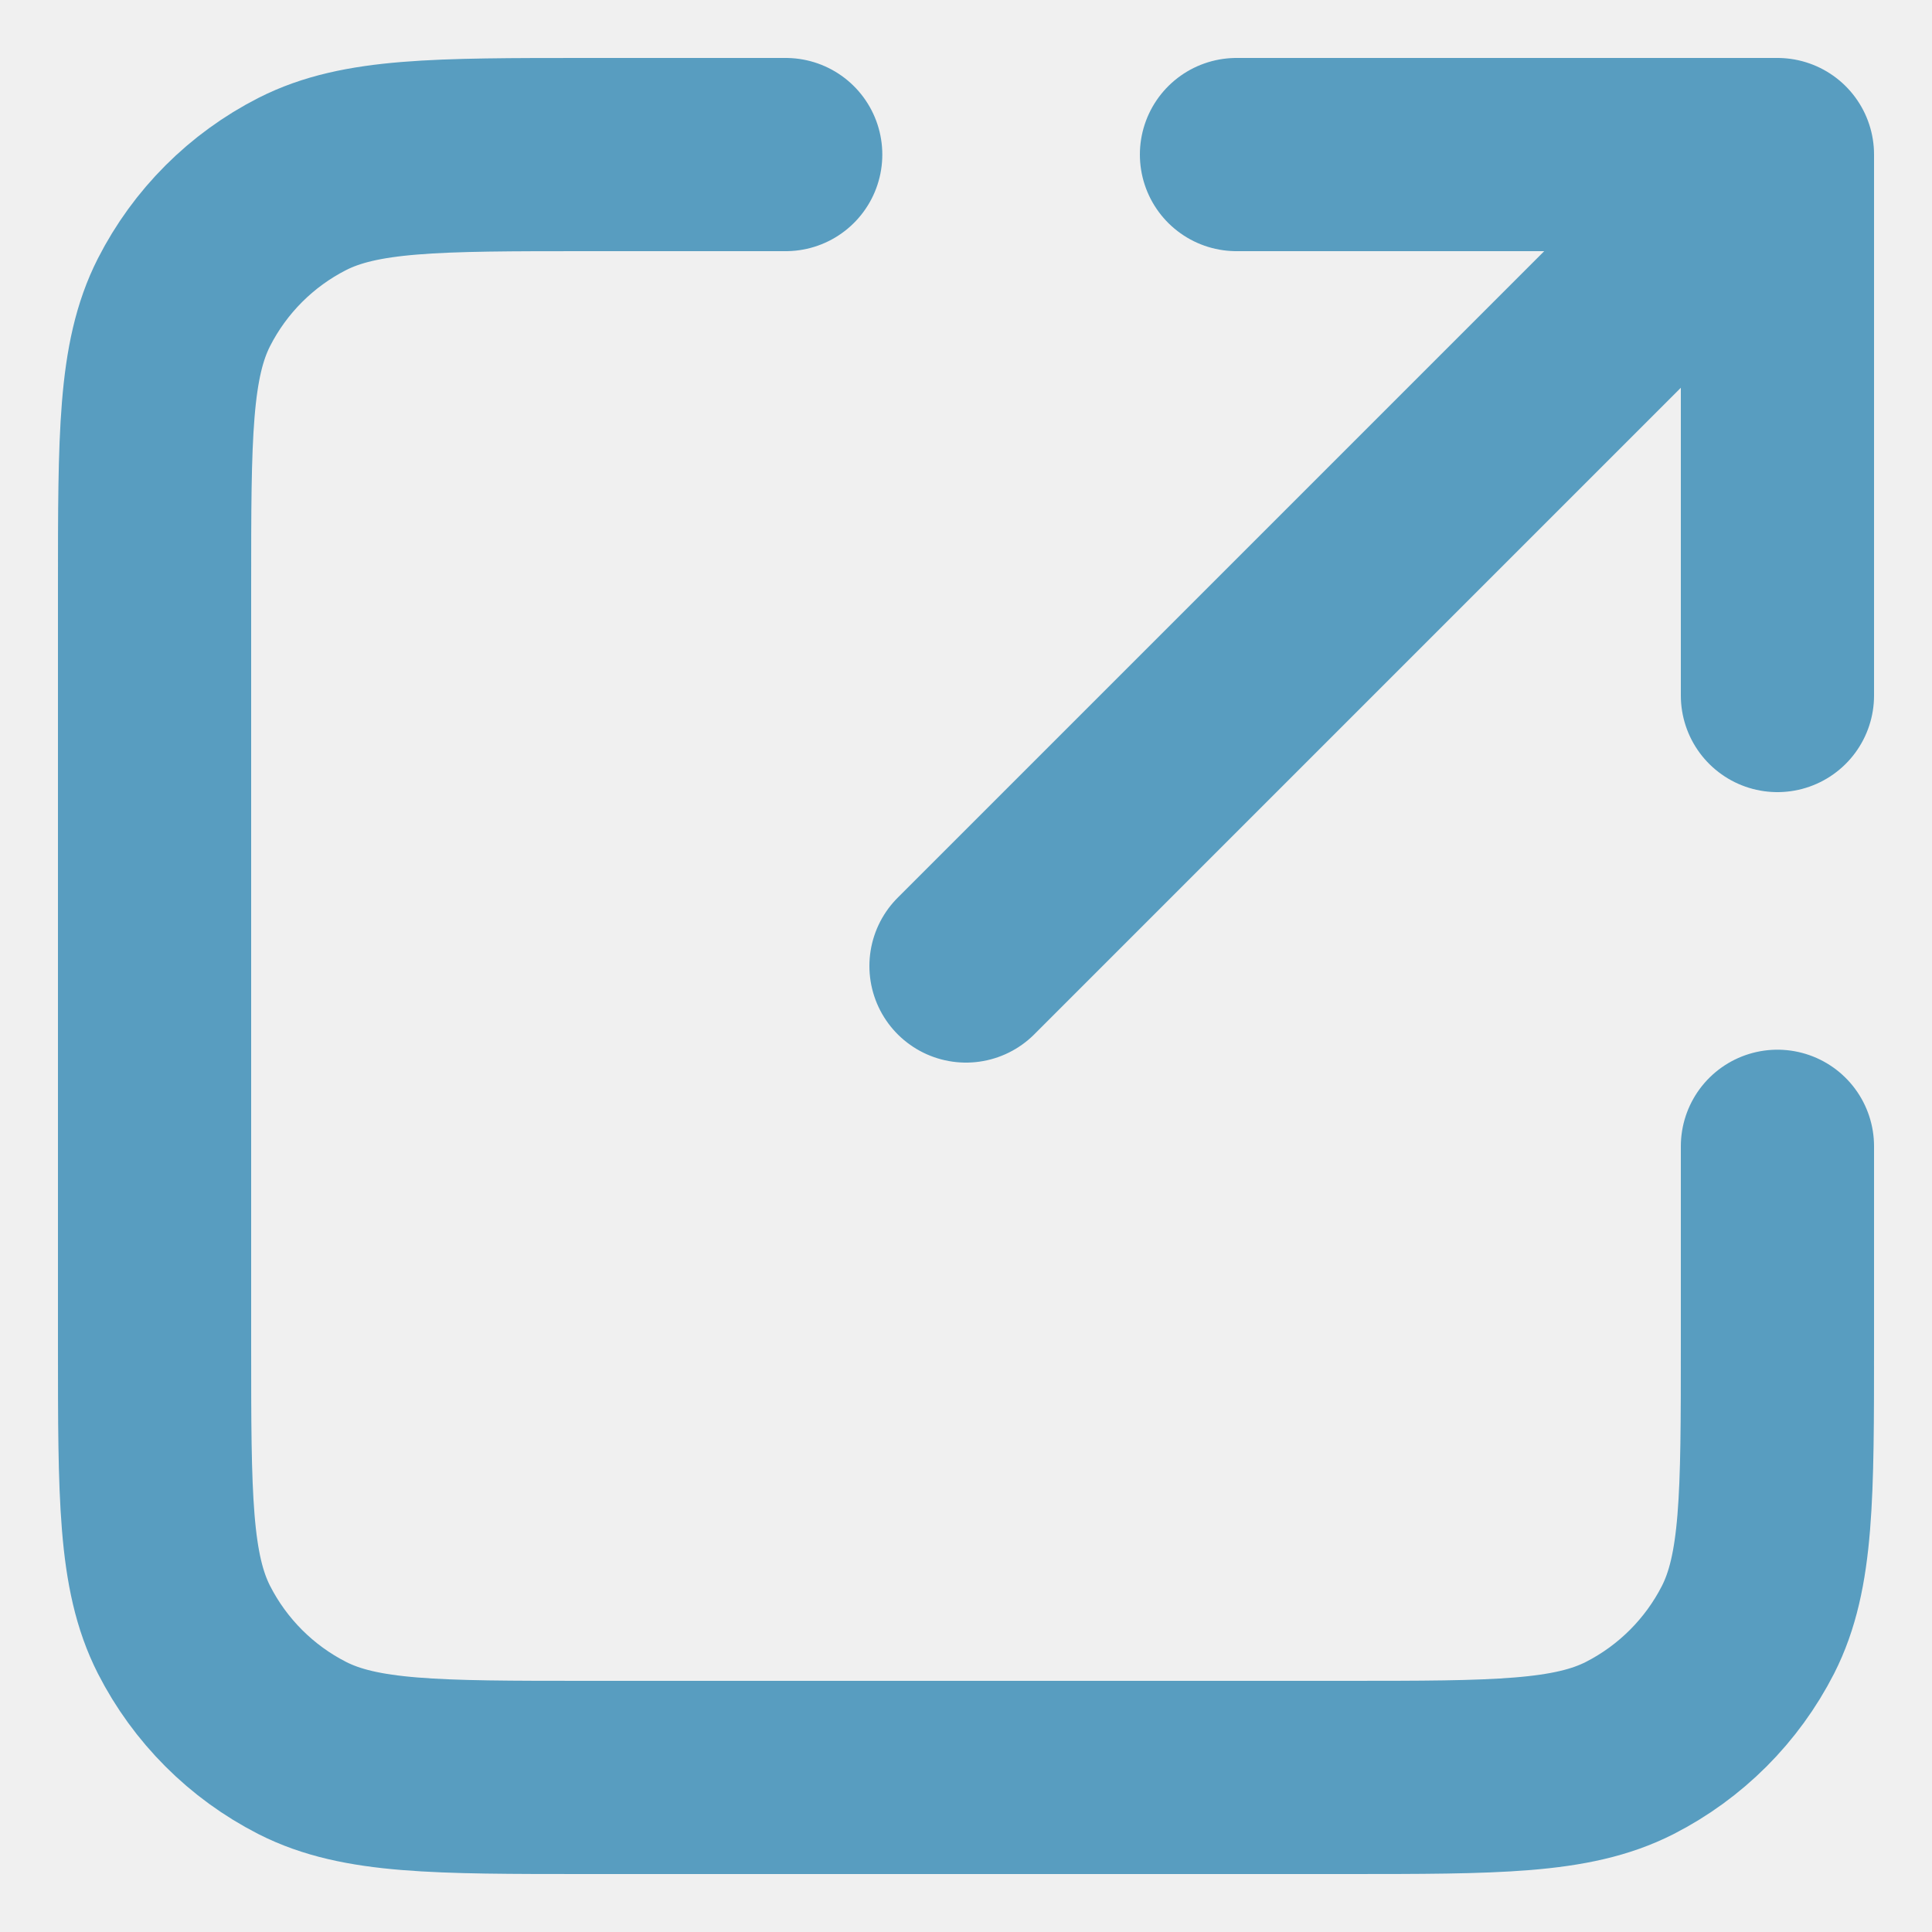
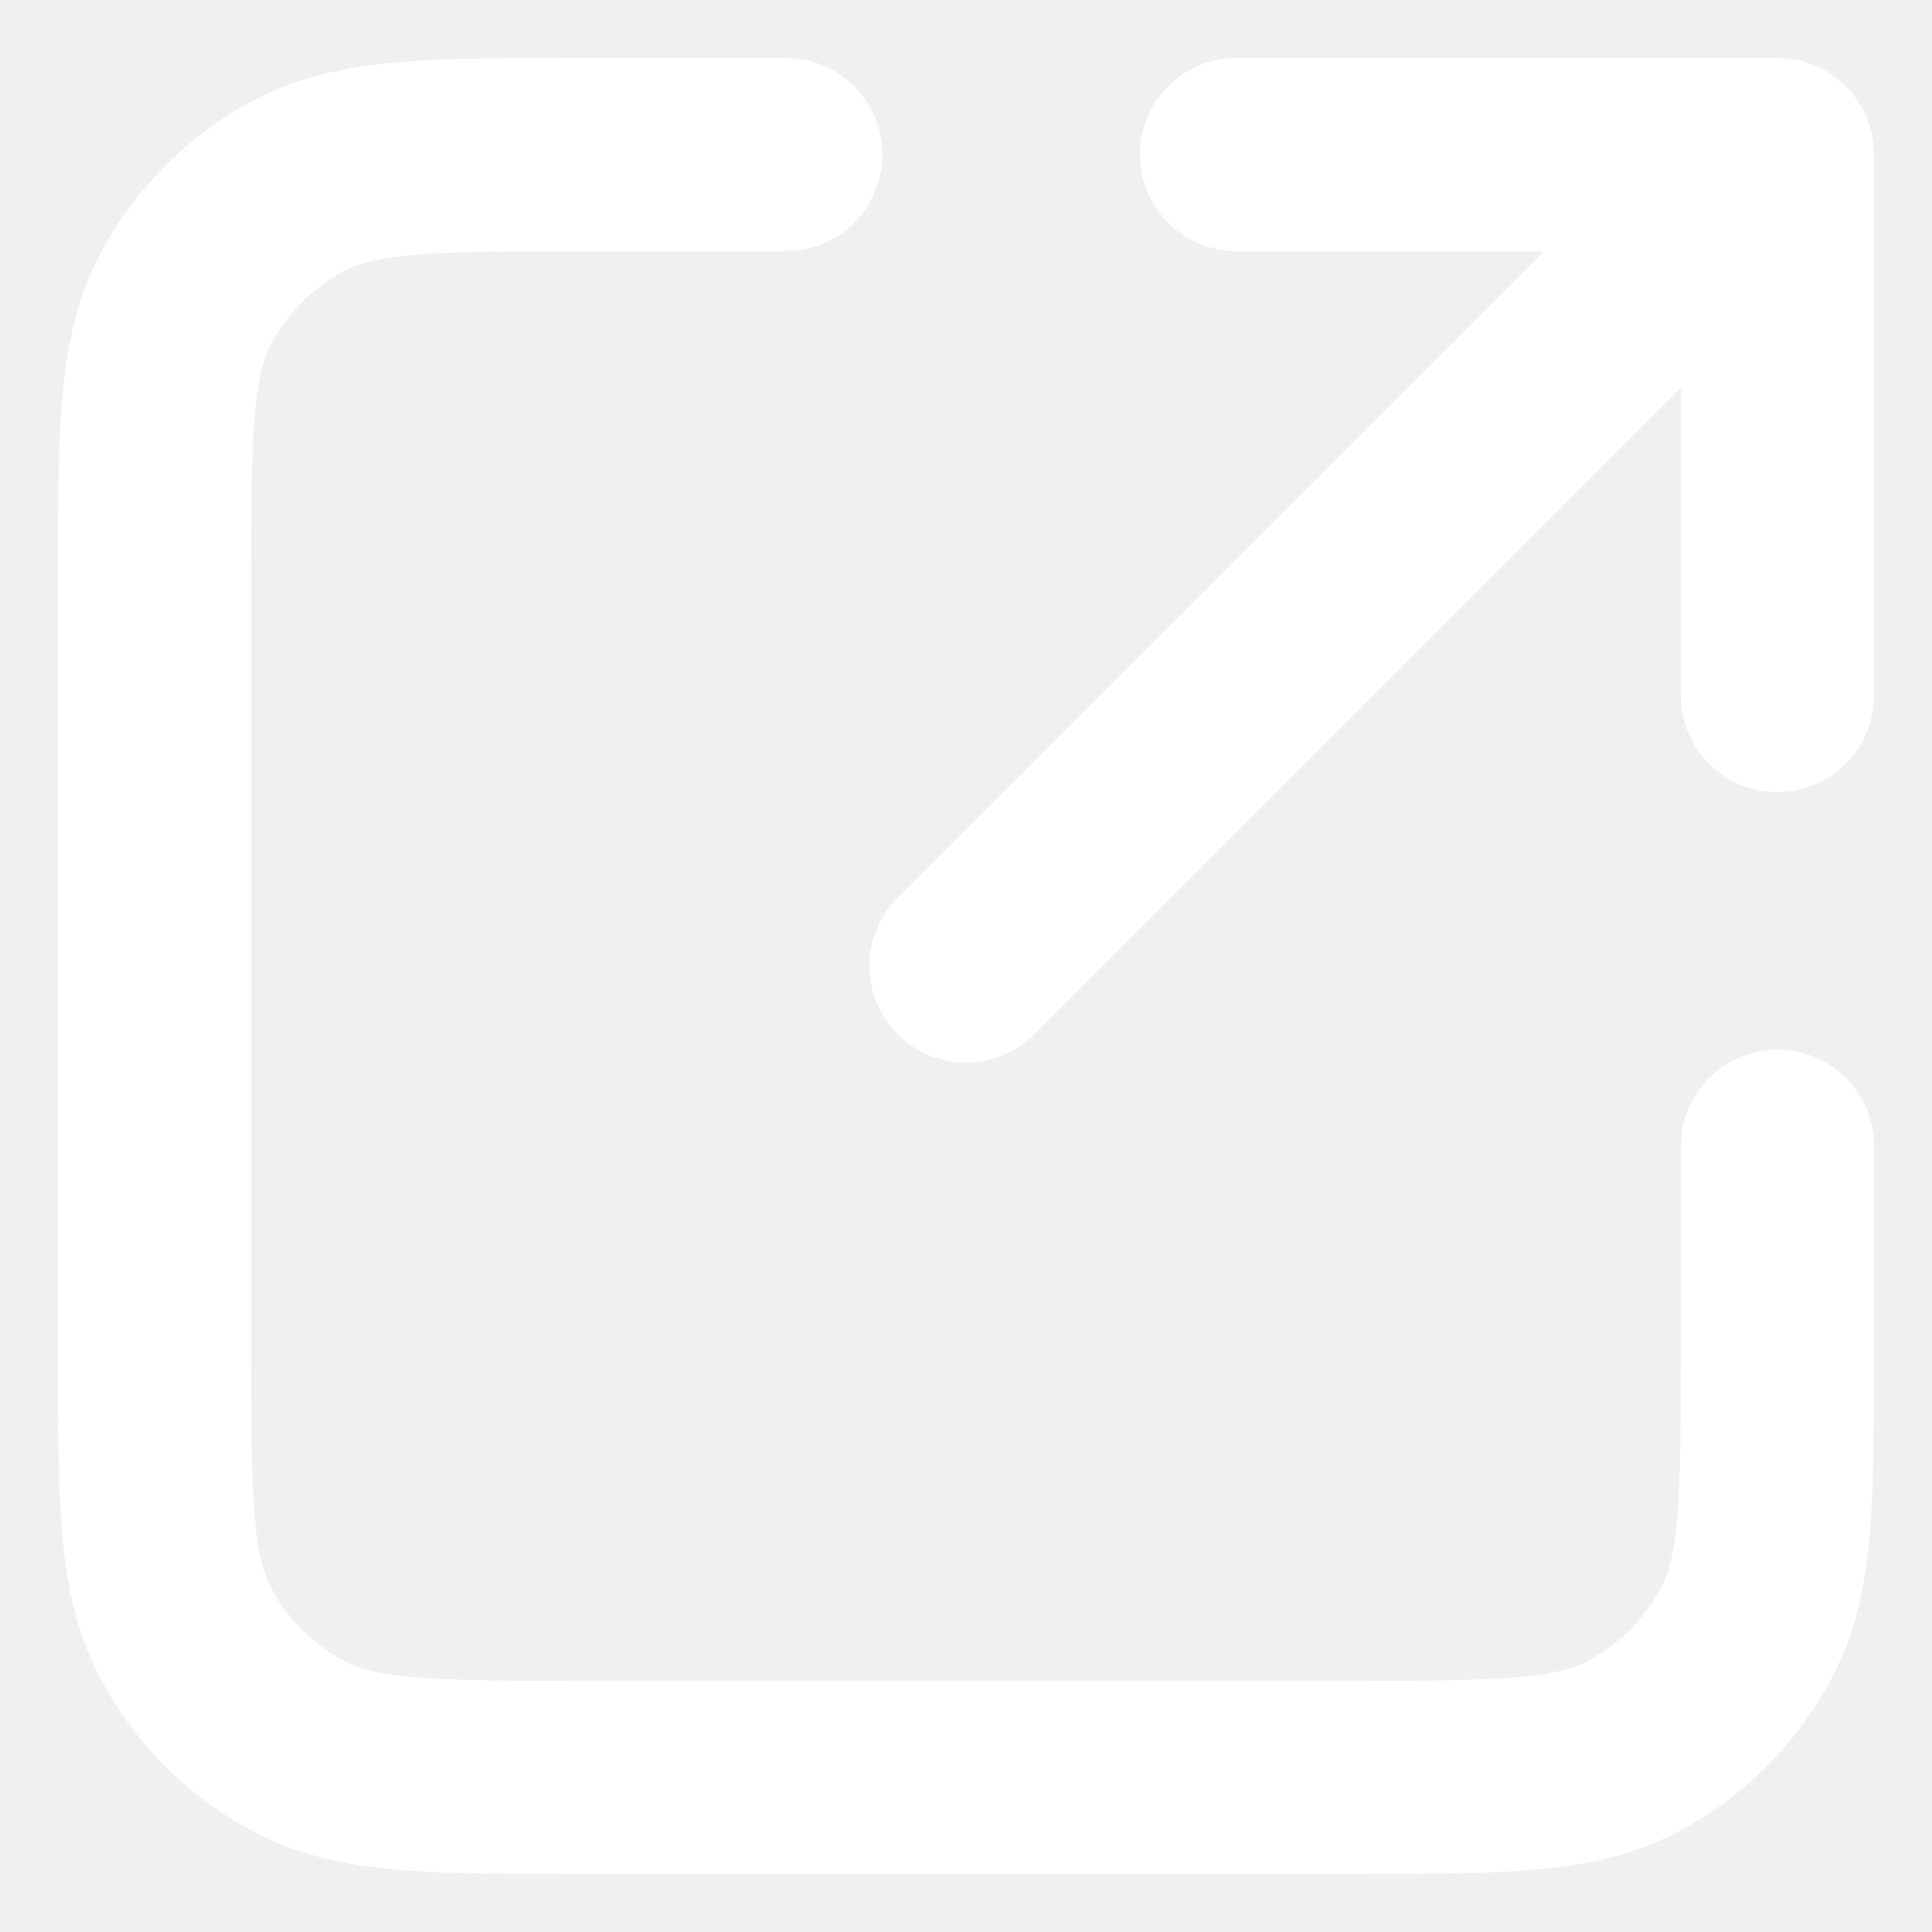
<svg xmlns="http://www.w3.org/2000/svg" width="25" height="25" viewBox="0 0 25 25" fill="none">
-   <path d="M23 9L23 2M23 2H16M23 2L12.5 12.5M10.167 2H7.6C5.64 2 4.66 2 3.911 2.381C3.252 2.717 2.717 3.252 2.381 3.911C2 4.66 2 5.64 2 7.6V17.4C2 19.36 2 20.34 2.381 21.089C2.717 21.747 3.252 22.283 3.911 22.619C4.66 23 5.64 23 7.6 23H17.4C19.36 23 20.34 23 21.089 22.619C21.747 22.283 22.283 21.747 22.619 21.089C23 20.34 23 19.36 23 17.4V14.833" stroke="#589DC0" stroke-width="2.5" stroke-linecap="round" stroke-linejoin="round" />
+   <path d="M23 9L23 2M23 2H16M23 2L12.5 12.5M10.167 2H7.6C5.64 2 4.66 2 3.911 2.381C3.252 2.717 2.717 3.252 2.381 3.911C2 4.66 2 5.64 2 7.6V17.4C2 19.36 2 20.34 2.381 21.089C2.717 21.747 3.252 22.283 3.911 22.619C4.66 23 5.64 23 7.6 23H17.4C19.36 23 20.34 23 21.089 22.619C21.747 22.283 22.283 21.747 22.619 21.089C23 20.34 23 19.36 23 17.4V14.833" stroke="#ffffff" stroke-width="2.5" stroke-linecap="round" stroke-linejoin="round" />
</svg>
